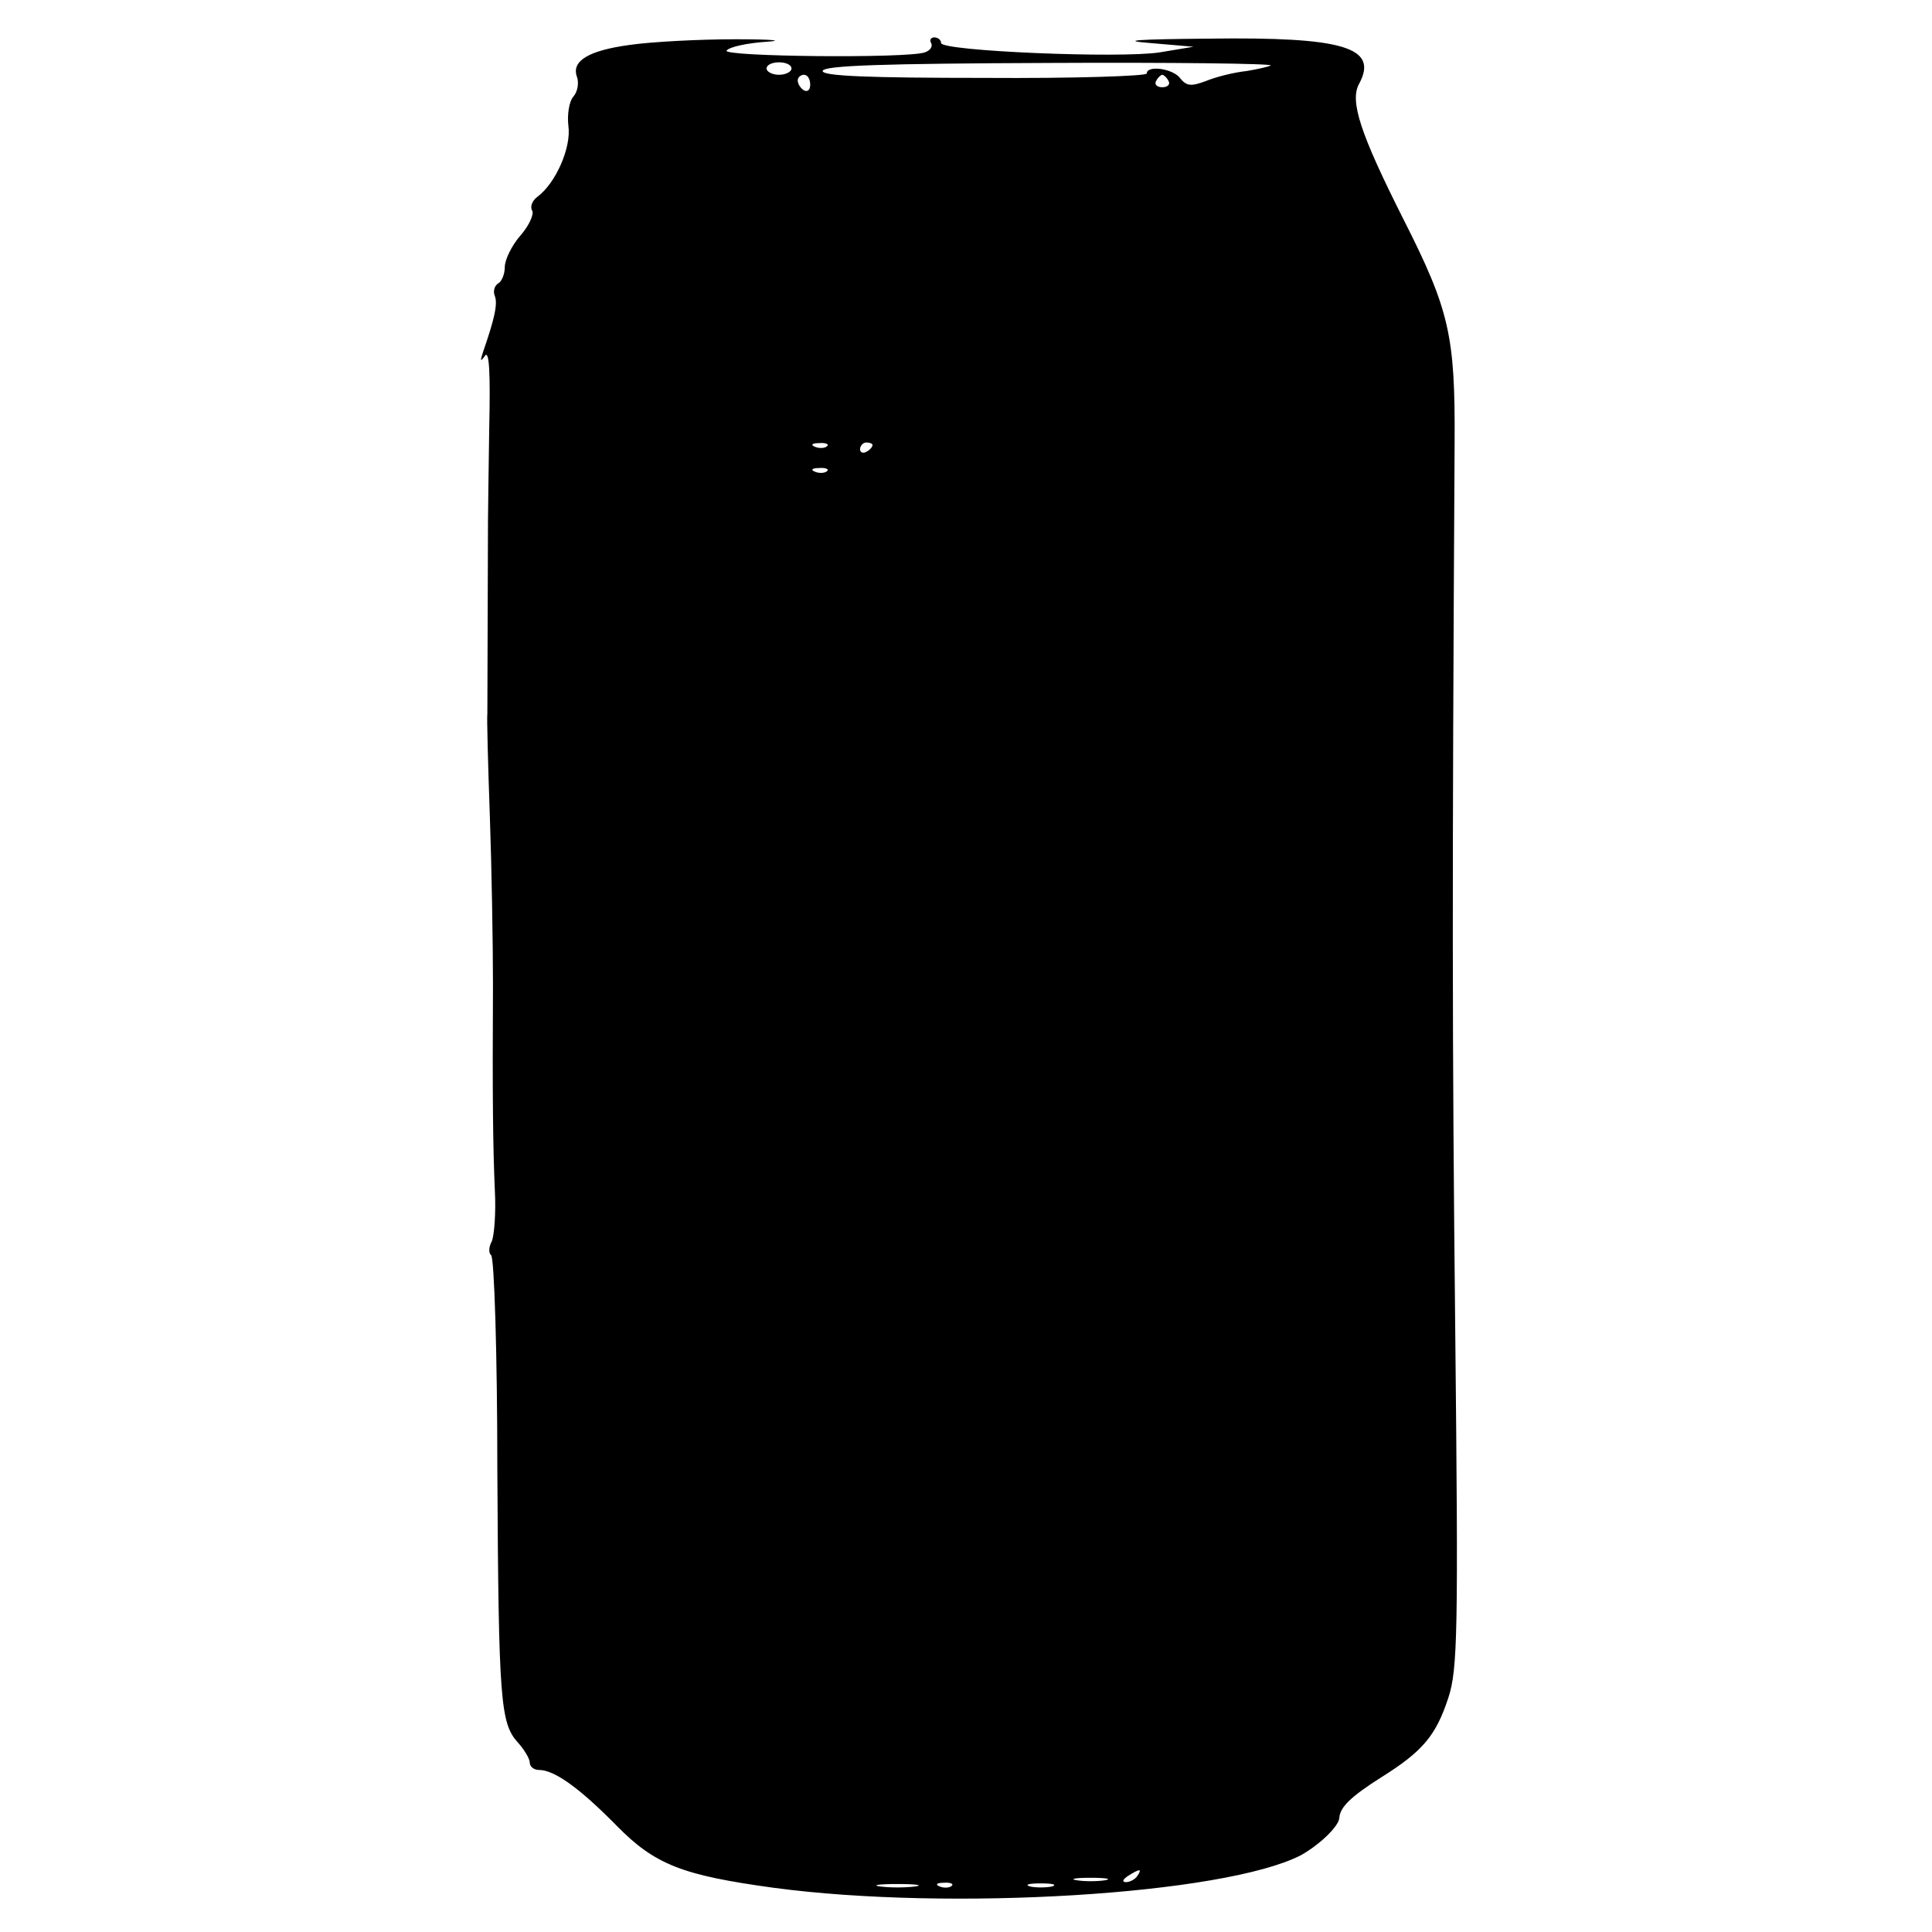
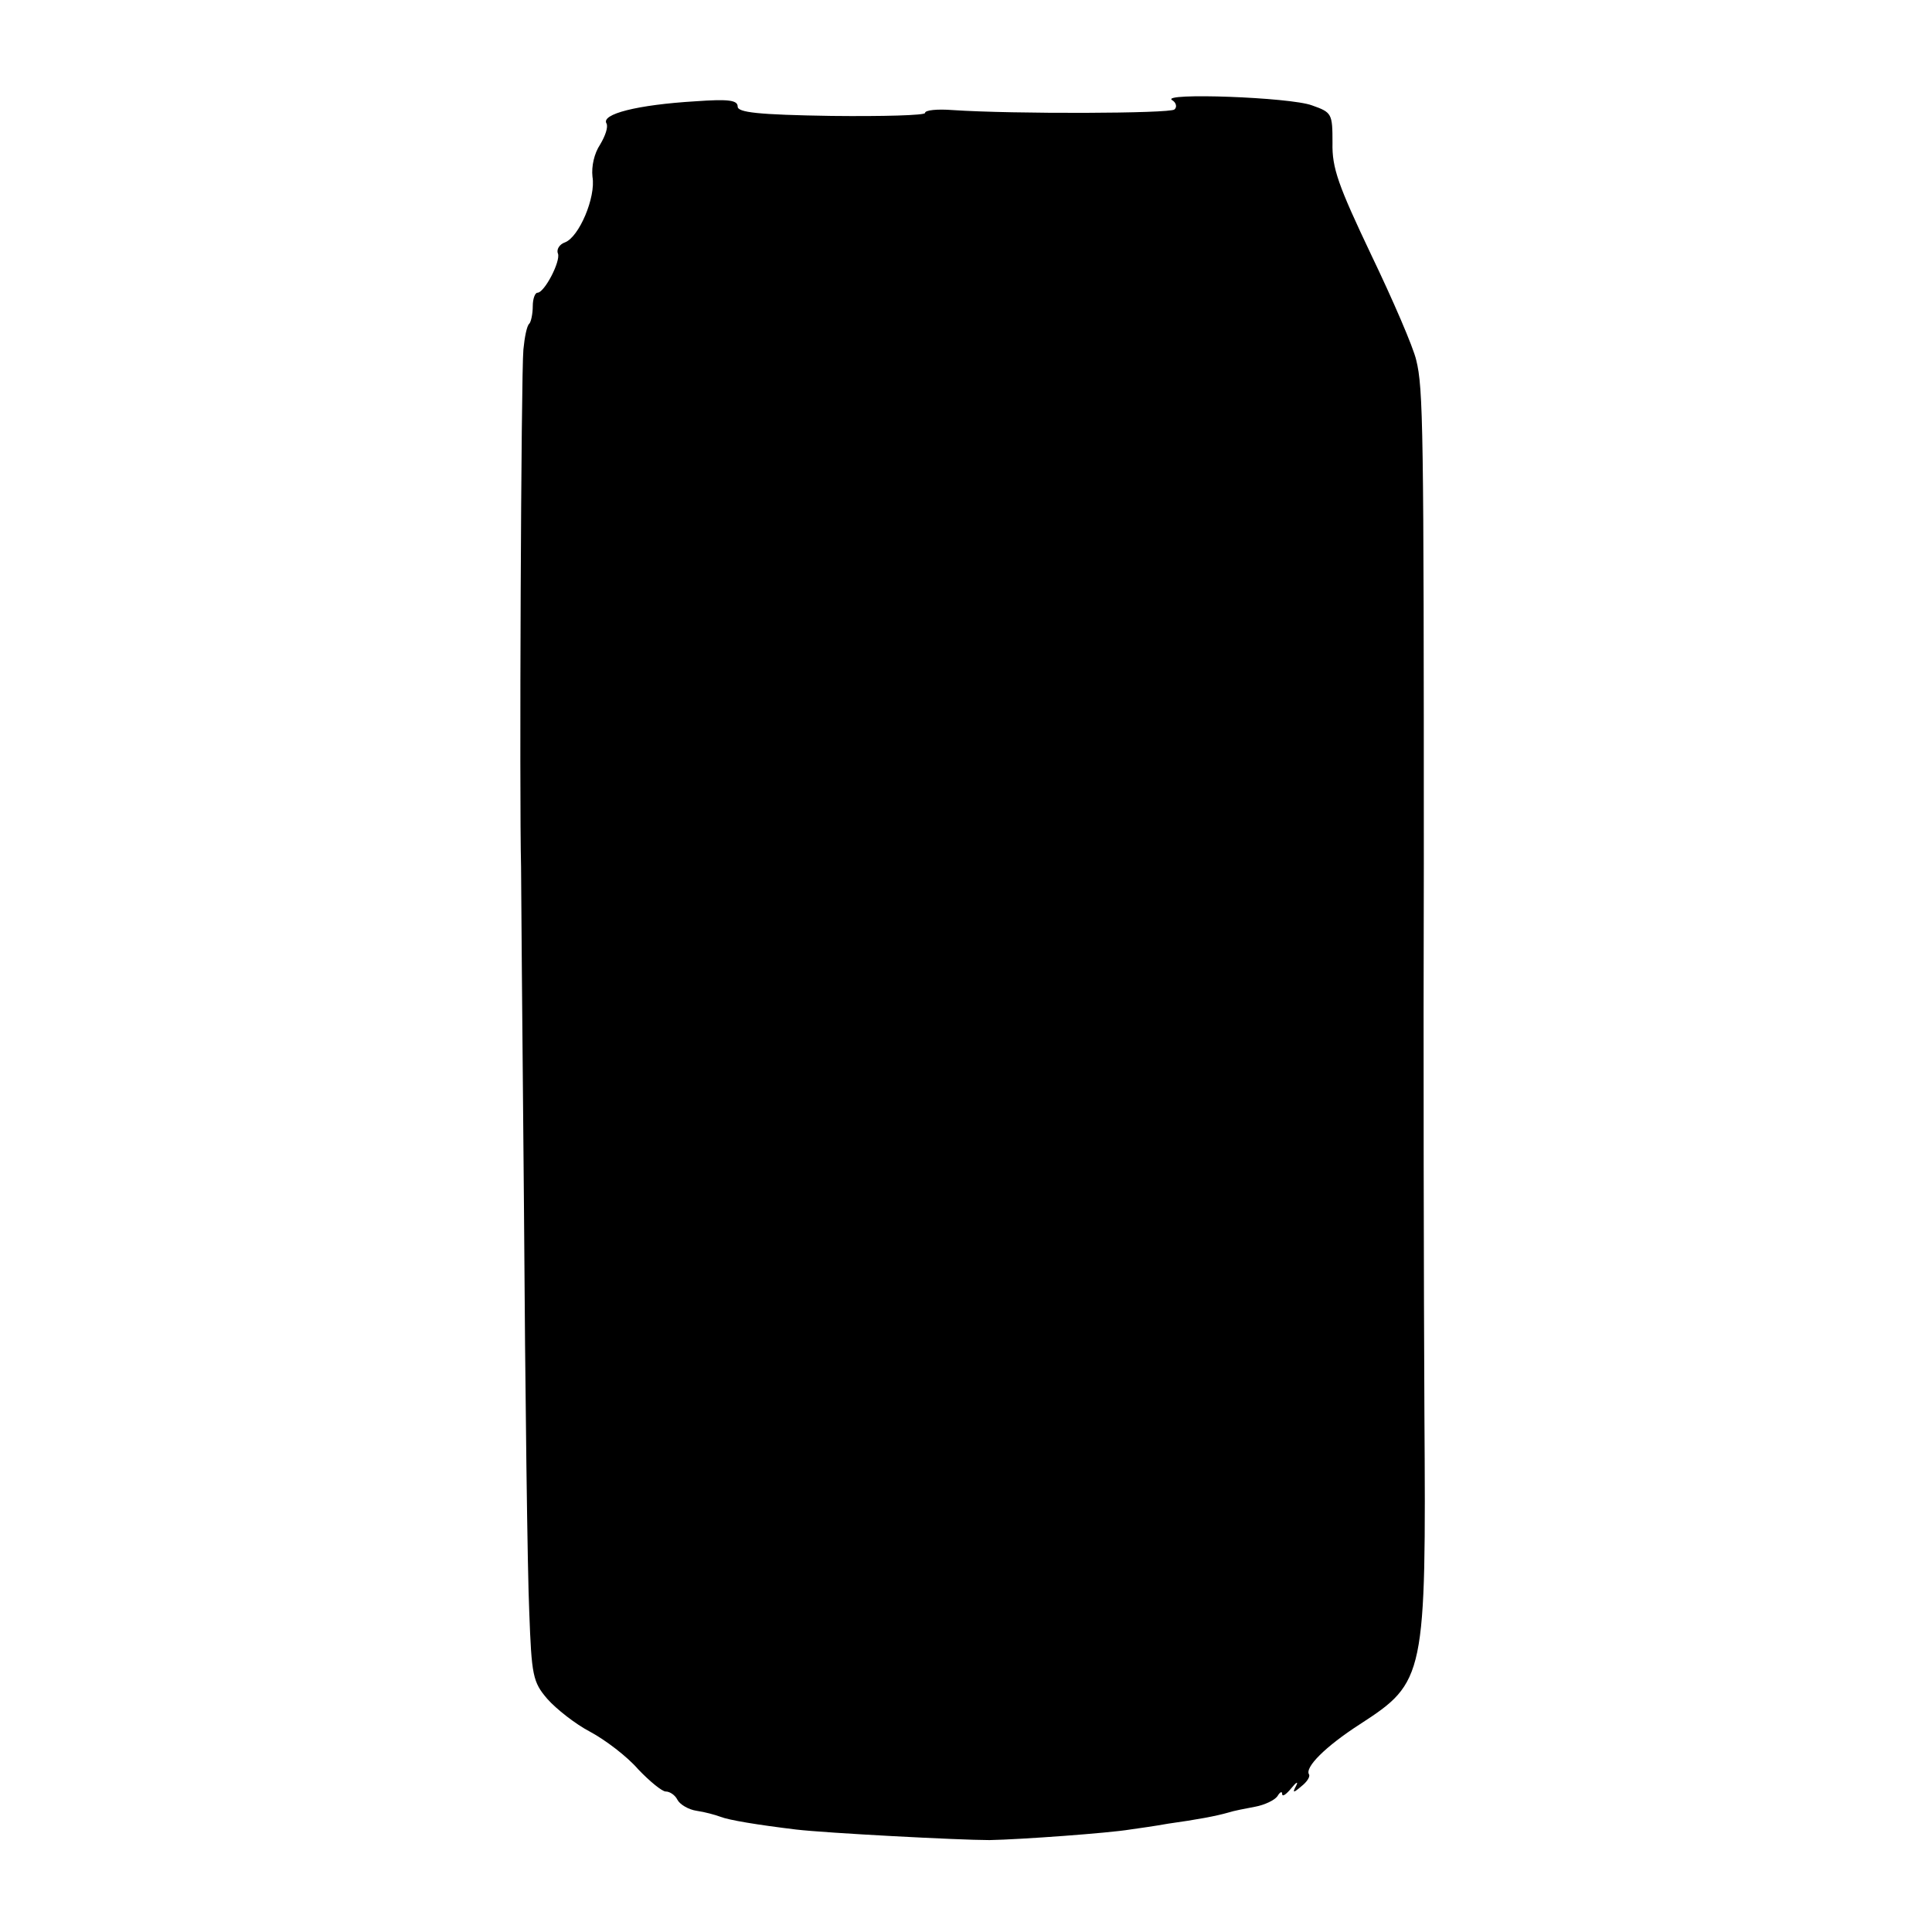
- <svg xmlns="http://www.w3.org/2000/svg" version="1.0" width="310pt" height="310pt" viewBox="0 0 310 310" preserveAspectRatio="xMidYMid meet">
-   <g transform="translate(0,310) scale(0.1,-0.1)" fill="#000000" stroke="none">
-     <path d="M1011 3028 c-67 -9 -95 -26 -85 -52 3 -9 1 -23 -6 -31 -7 -8 -10 -29 -8 -47 5 -34 -20 -92 -50 -114 -8 -6 -12 -16 -8 -22 3 -6 -5 -24 -19 -40 -14 -16 -25 -39 -25 -50 0 -12 -5 -24 -11 -27 -6 -4 -8 -13 -5 -20 5 -13 -1 -38 -19 -90 -5 -15 -4 -16 3 -6 7 10 9 -26 7 -115 -1 -71 -2 -138 -2 -149 0 -21 -1 -293 -1 -310 -1 -5 1 -80 4 -165 3 -85 5 -207 5 -270 -1 -182 0 -260 3 -330 2 -36 -1 -73 -5 -82 -5 -9 -5 -19 -1 -22 5 -3 10 -158 10 -345 2 -372 5 -406 33 -437 10 -11 19 -26 19 -32 0 -7 7 -12 15 -12 25 0 66 -30 125 -90 61 -62 105 -79 251 -99 283 -38 723 -11 846 52 29 16 61 46 62 60 1 17 18 34 67 65 67 42 88 67 108 128 15 46 16 106 11 590 -5 469 -5 714 -1 1424 1 171 -8 212 -82 358 -69 137 -87 190 -71 218 31 58 -25 75 -242 72 -116 -1 -143 -3 -94 -7 l70 -6 -54 -9 c-63 -10 -351 2 -351 15 0 5 -5 9 -11 9 -5 0 -8 -4 -5 -9 3 -5 -1 -12 -10 -15 -27 -10 -329 -7 -318 3 5 6 34 12 64 14 30 2 8 4 -50 4 -58 0 -134 -4 -169 -9z m259 -38 c0 -5 -9 -10 -20 -10 -11 0 -20 5 -20 10 0 6 9 10 20 10 11 0 20 -4 20 -10z m769 5 c-3 -2 -21 -6 -39 -9 -19 -2 -48 -9 -65 -16 -24 -9 -31 -8 -41 4 -11 16 -54 22 -54 8 0 -4 -117 -8 -260 -7 -187 0 -260 3 -260 11 0 9 99 12 362 13 199 1 359 -1 357 -4z m-739 -31 c0 -8 -4 -12 -10 -9 -5 3 -10 10 -10 16 0 5 5 9 10 9 6 0 10 -7 10 -16z m575 6 c3 -5 -1 -10 -10 -10 -9 0 -13 5 -10 10 3 6 8 10 10 10 2 0 7 -4 10 -10z m-548 -586 c-3 -3 -12 -4 -19 -1 -8 3 -5 6 6 6 11 1 17 -2 13 -5z m73 2 c0 -3 -4 -8 -10 -11 -5 -3 -10 -1 -10 4 0 6 5 11 10 11 6 0 10 -2 10 -4z m-73 -42 c-3 -3 -12 -4 -19 -1 -8 3 -5 6 6 6 11 1 17 -2 13 -5z m498 -2254 c-3 -5 -12 -10 -18 -10 -7 0 -6 4 3 10 19 12 23 12 15 0z m-52 -7 c-13 -2 -33 -2 -45 0 -13 2 -3 4 22 4 25 0 35 -2 23 -4z m-305 -10 c-16 -2 -40 -2 -55 0 -16 2 -3 4 27 4 30 0 43 -2 28 -4z m59 1 c-3 -3 -12 -4 -19 -1 -8 3 -5 6 6 6 11 1 17 -2 13 -5z m161 -1 c-10 -2 -26 -2 -35 0 -10 3 -2 5 17 5 19 0 27 -2 18 -5z" />
+ <svg xmlns="http://www.w3.org/2000/svg" version="1.0" width="330pt" height="330pt" viewBox="0 0 330 330" preserveAspectRatio="xMidYMid meet">
+   <g transform="translate(0,330) scale(0.1,-0.1)" fill="#000000" stroke="none">
+     <path d="M2002 3129 c7 -4 9 -12 4 -16 -7 -7 -275 -8 -379 -1 -26 2 -47 0 -47 -5 0 -4 -72 -6 -160 -5 -126 2 -160 6 -160 16 0 11 -16 13 -72 9 -100 -6 -162 -22 -152 -38 3 -6 -2 -21 -11 -36 -10 -15 -15 -37 -13 -55 6 -35 -23 -103 -47 -112 -9 -3 -15 -12 -12 -19 5 -13 -23 -67 -35 -67 -4 0 -8 -10 -8 -23 0 -13 -3 -27 -6 -30 -4 -3 -8 -23 -10 -44 -4 -42 -7 -769 -4 -883 0 -8 2 -271 5 -585 2 -314 6 -623 9 -688 4 -109 6 -120 31 -149 15 -17 48 -43 73 -56 26 -14 63 -42 82 -64 20 -21 41 -38 47 -38 7 0 16 -6 20 -14 4 -8 19 -17 33 -19 14 -2 32 -7 40 -10 15 -6 64 -14 130 -22 51 -6 278 -18 330 -18 54 1 204 12 240 18 14 2 43 6 65 10 50 7 82 13 103 19 9 3 30 7 46 10 16 3 33 11 38 18 4 7 8 9 8 4 0 -6 7 -1 16 10 8 10 12 12 8 4 -7 -13 -5 -13 9 -1 9 7 15 16 13 20 -8 12 28 48 87 86 111 72 113 80 110 530 -1 198 -2 621 -1 940 0 745 -1 812 -13 860 -5 22 -40 103 -77 180 -56 118 -67 148 -66 191 0 50 -1 52 -35 64 -37 14 -260 22 -239 9z" />
  </g>
</svg>
